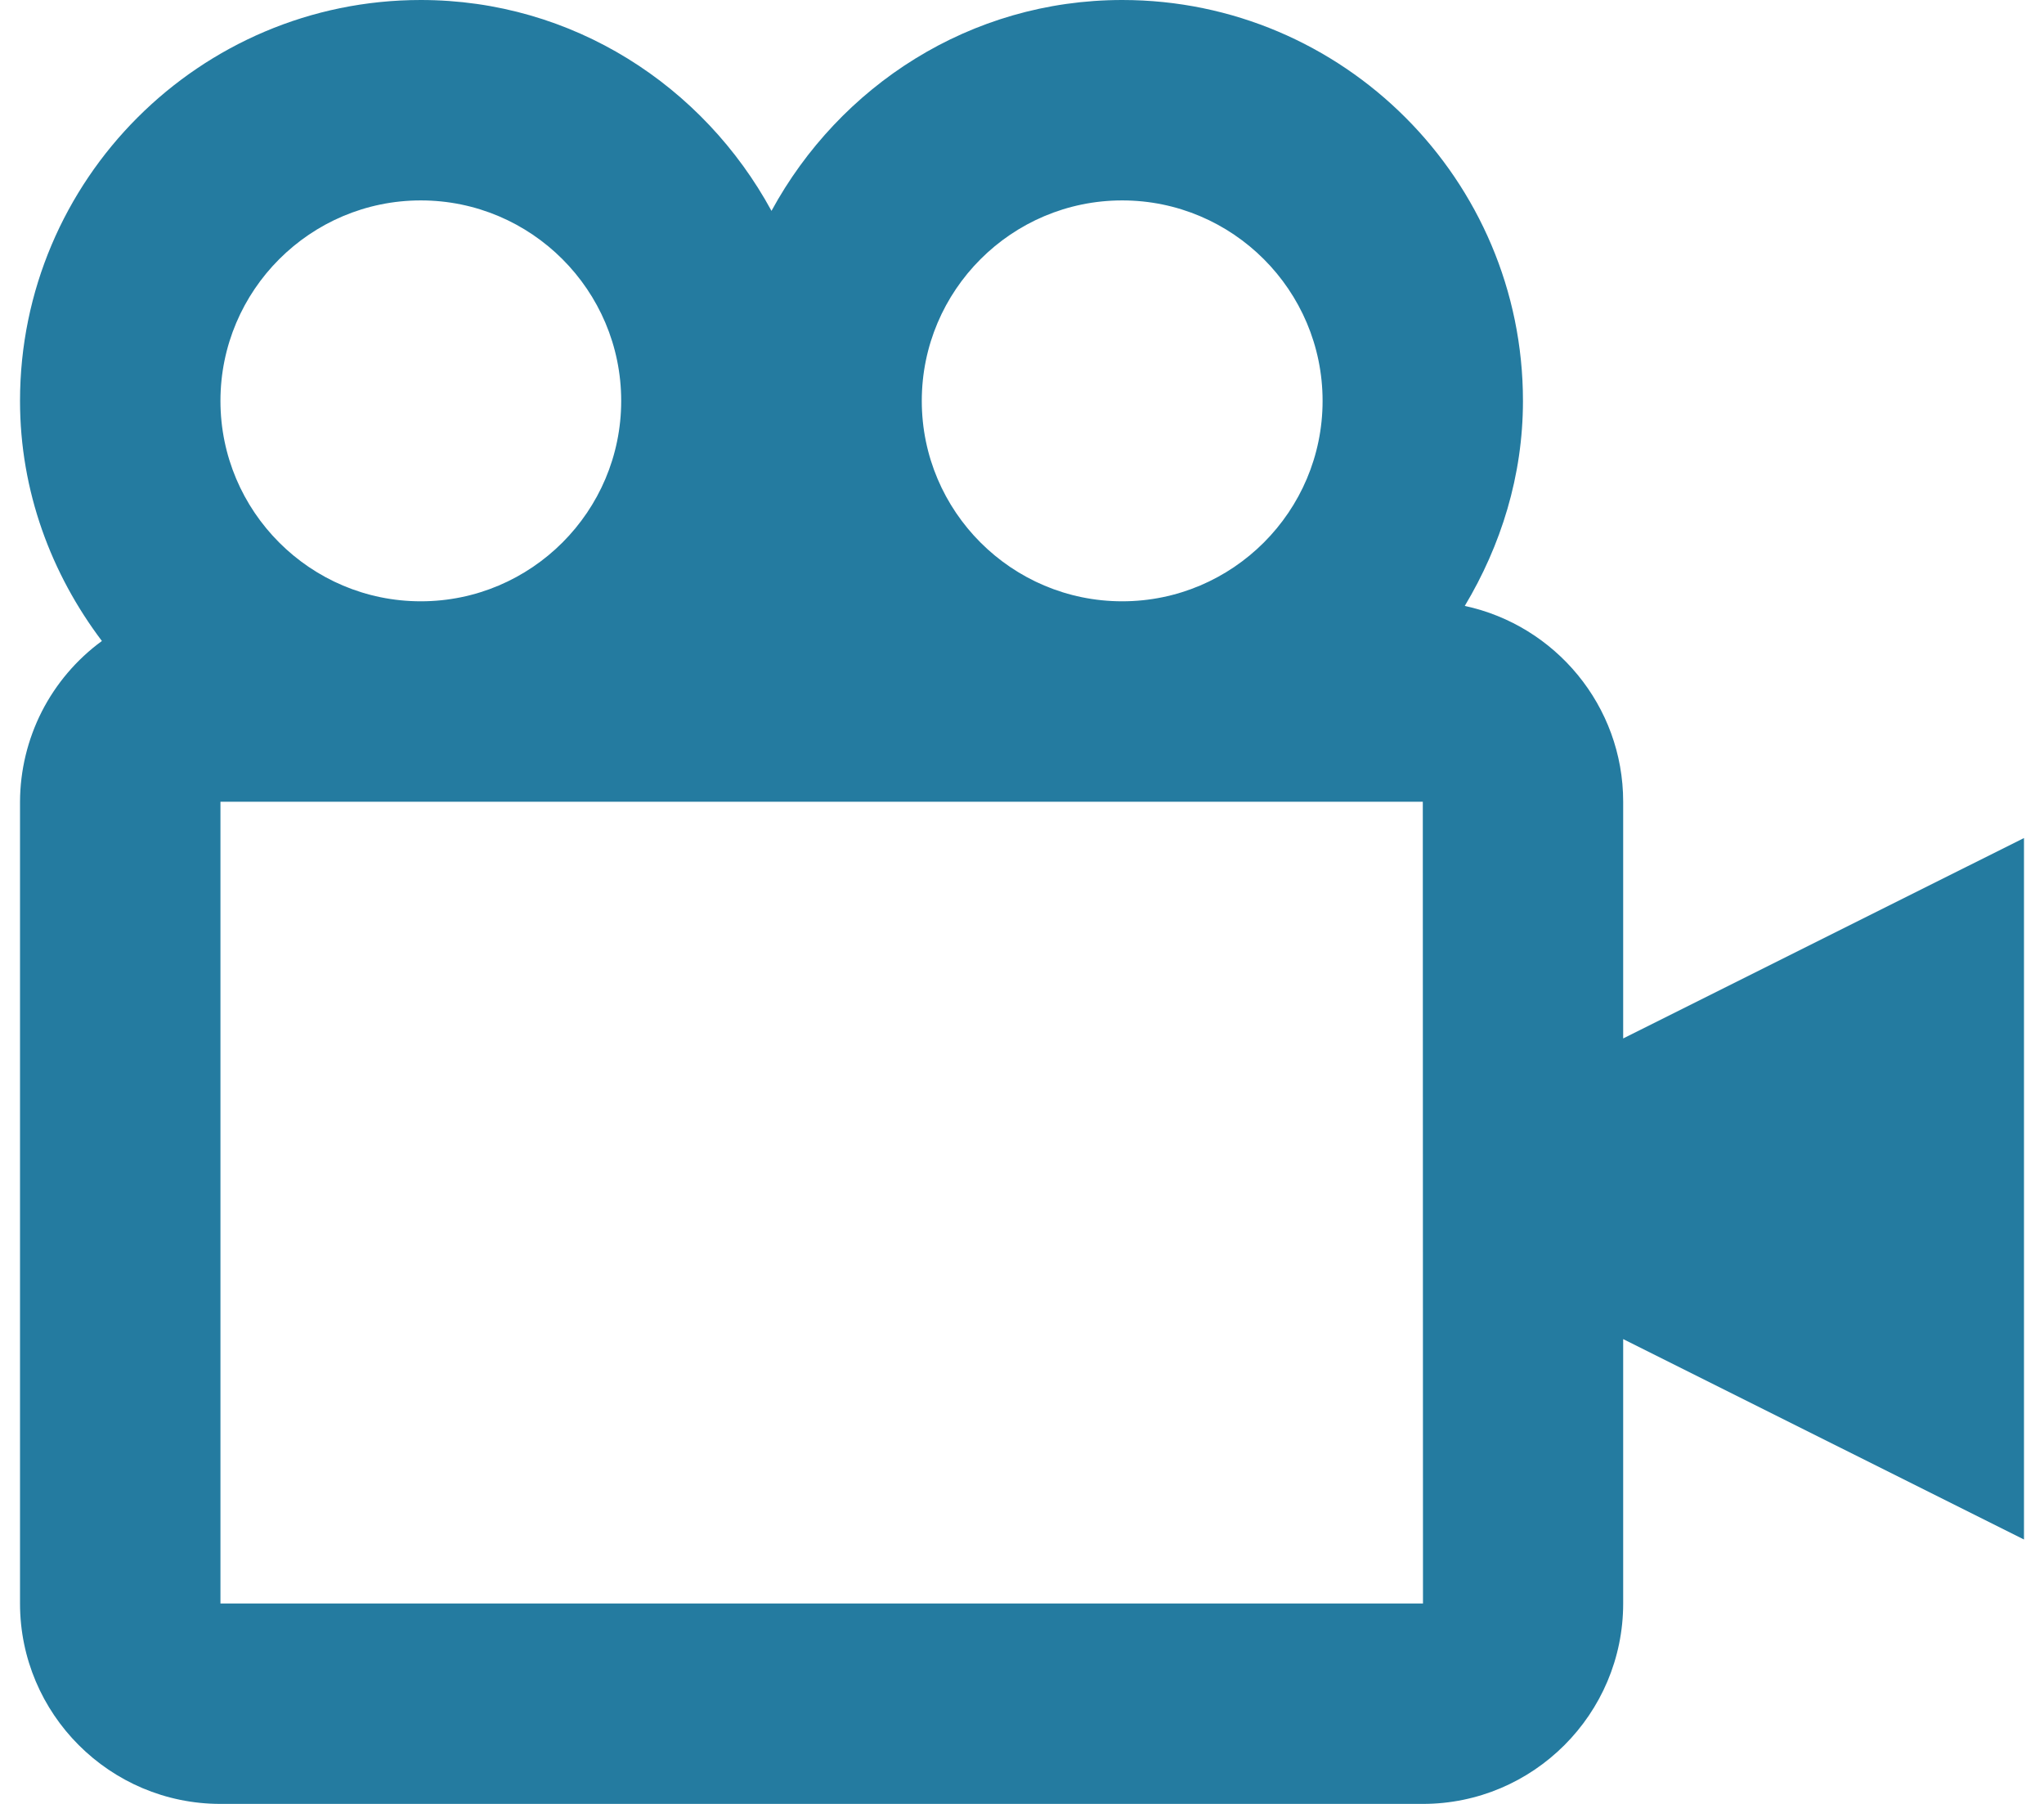
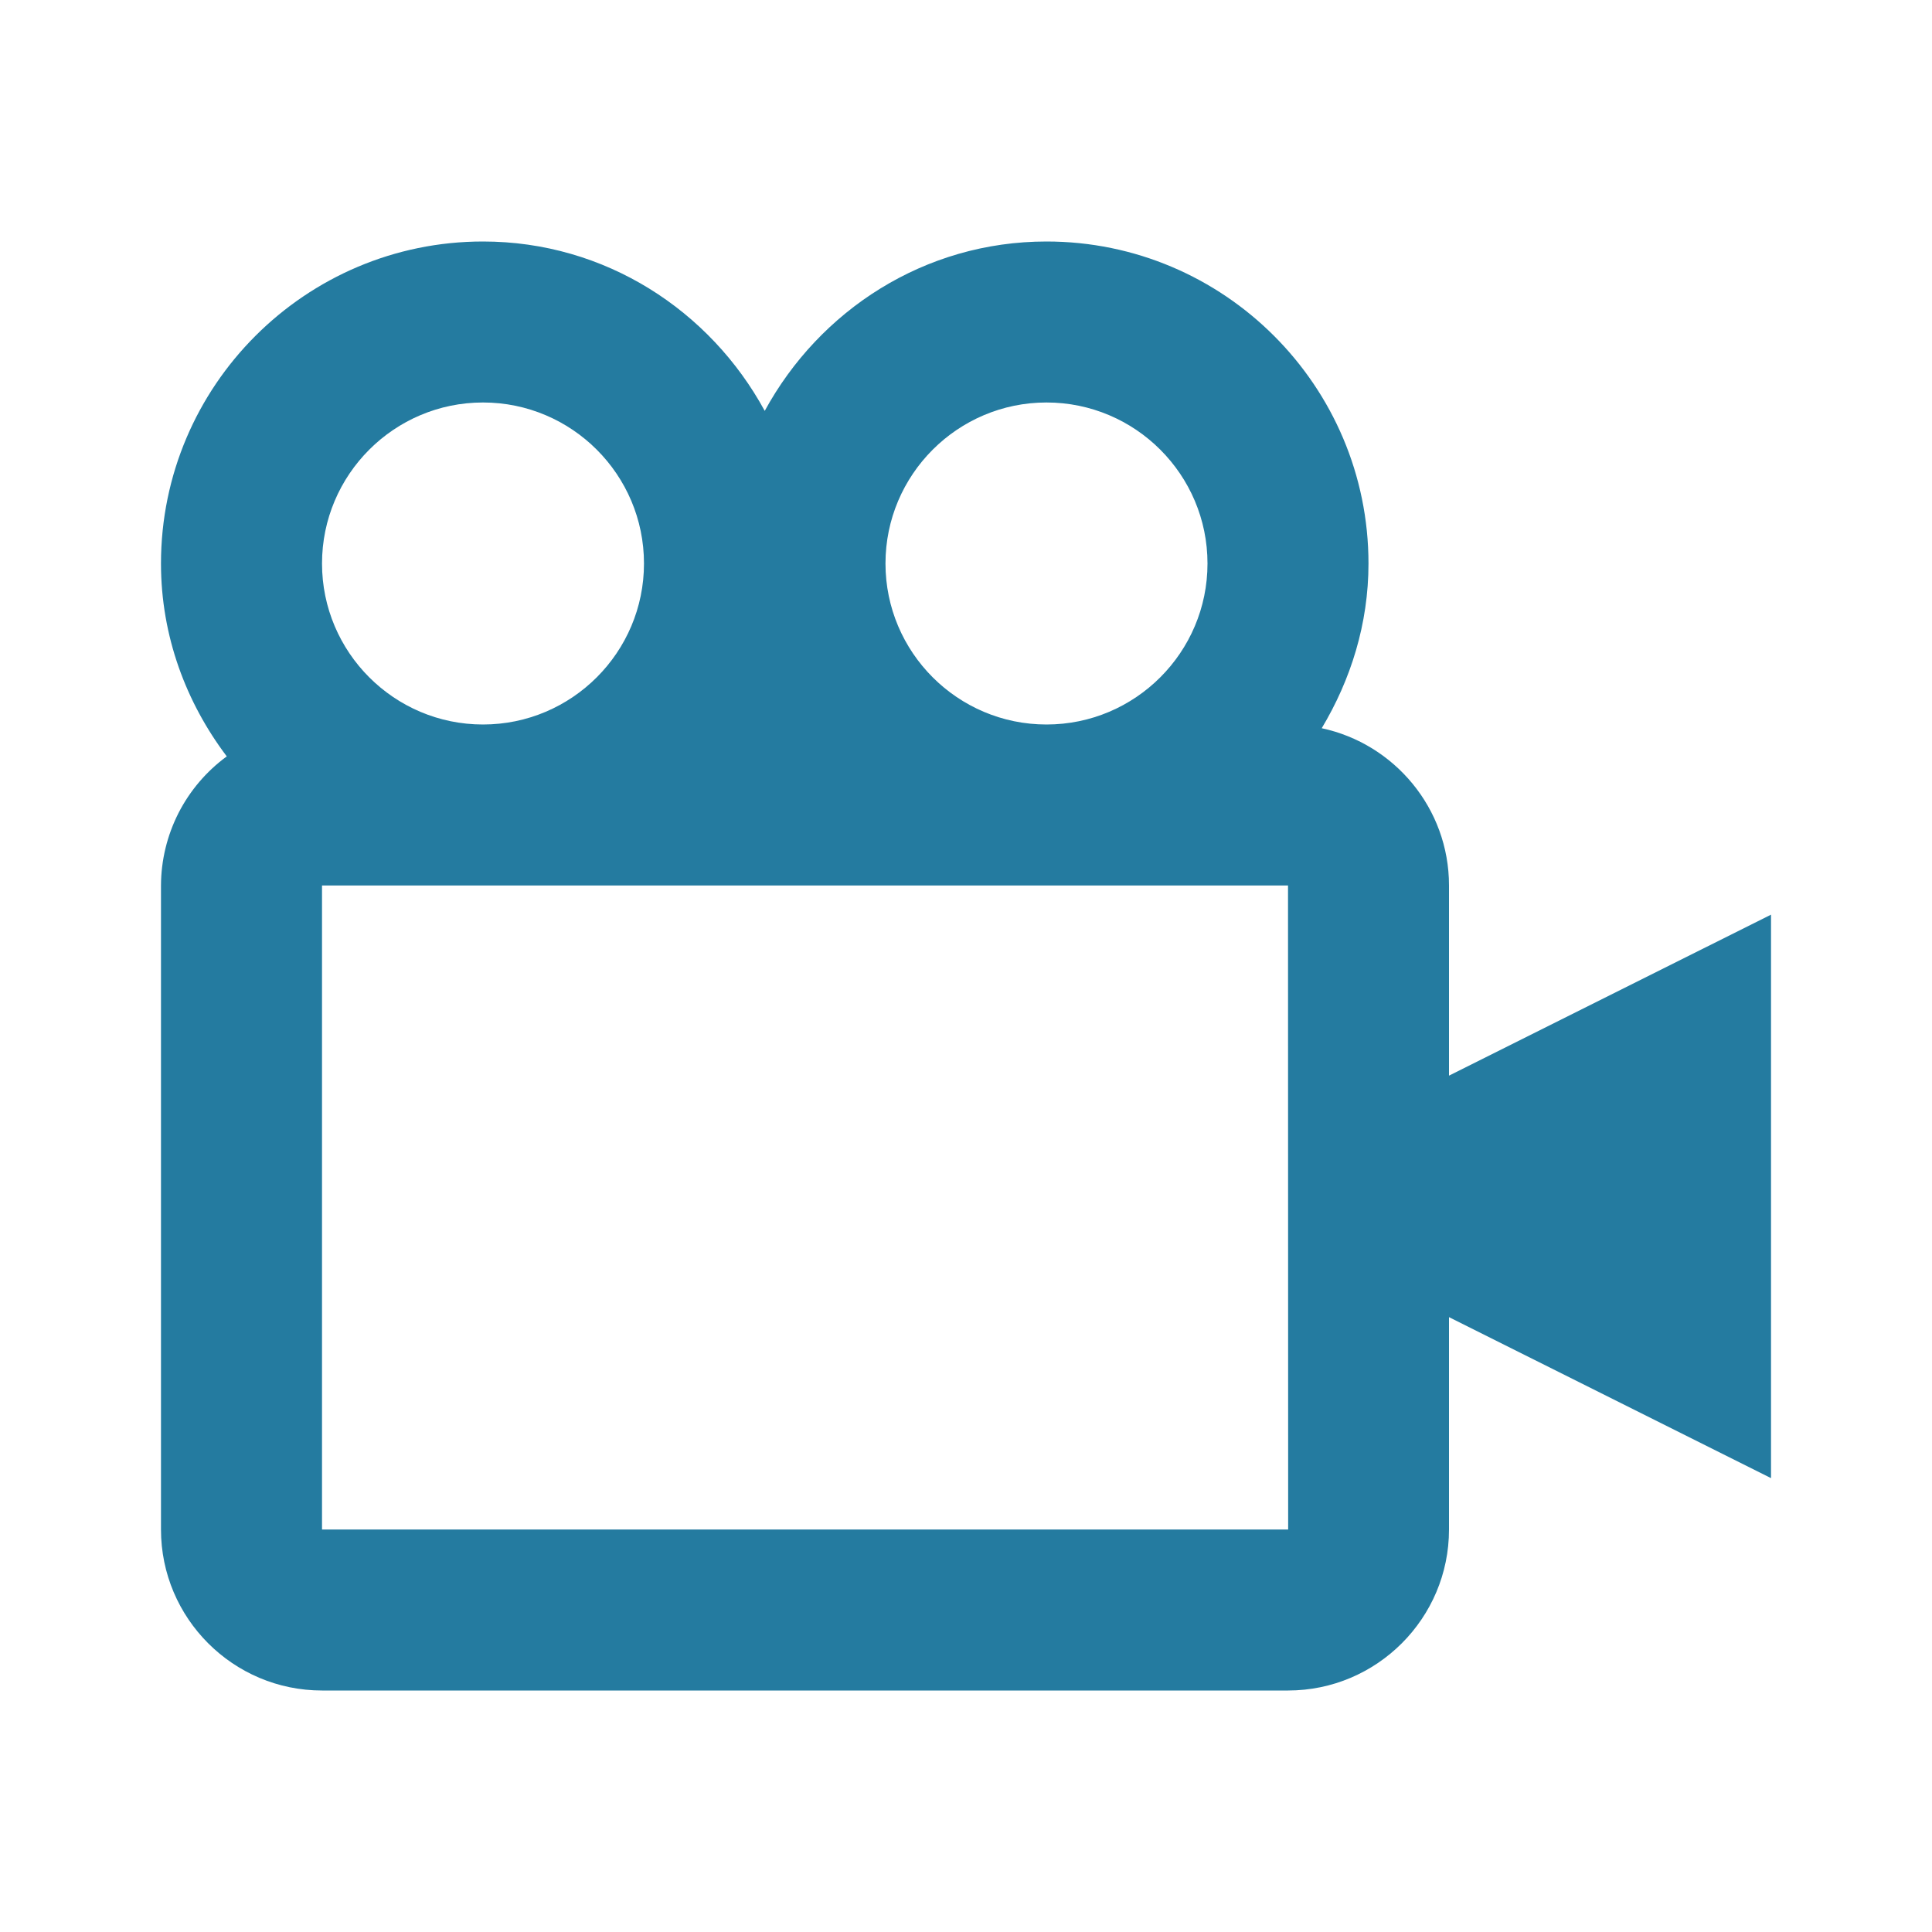
- <svg xmlns="http://www.w3.org/2000/svg" width="34" height="30" viewBox="0 0 34 30" fill="none">
-   <path d="M27 13.333C27 11.735 25.867 10.398 24.365 10.077C24.965 9.075 25.333 7.917 25.333 6.667C25.333 2.99 22.343 0 18.667 0C16.138 0 13.965 1.428 12.833 3.507C11.702 1.428 9.528 0 7 0C3.323 0 0.333 2.99 0.333 6.667C0.333 8.17 0.853 9.545 1.695 10.66C1.274 10.968 0.932 11.37 0.695 11.834C0.459 12.299 0.335 12.812 0.333 13.333V26.667C0.333 28.505 1.828 30 3.667 30H23.667C25.505 30 27 28.505 27 26.667V22.27L33.667 25.603V13.937L27 17.27V13.333ZM18.667 3.333C20.505 3.333 22 4.828 22 6.667C22 8.505 20.505 10 18.667 10C16.828 10 15.333 8.505 15.333 6.667C15.333 4.828 16.828 3.333 18.667 3.333ZM7 3.333C8.838 3.333 10.333 4.828 10.333 6.667C10.333 8.505 8.838 10 7 10C5.162 10 3.667 8.505 3.667 6.667C3.667 4.828 5.162 3.333 7 3.333ZM3.667 26.667V13.333H23.667L23.67 26.667H3.667Z" fill="#247BA0" />
+ <svg xmlns="http://www.w3.org/2000/svg" width="40" height="40" viewBox="0 0 40 40" fill="none">
+   <path d="M30 18.333C30 16.735 28.867 15.398 27.365 15.077C27.965 14.075 28.333 12.917 28.333 11.667C28.333 7.99 25.343 5 21.667 5C19.138 5 16.965 6.428 15.833 8.507C14.702 6.428 12.528 5 10 5C6.323 5 3.333 7.99 3.333 11.667C3.333 13.17 3.853 14.545 4.695 15.66C4.274 15.968 3.932 16.37 3.695 16.834C3.459 17.299 3.335 17.812 3.333 18.333V31.667C3.333 33.505 4.828 35 6.667 35H26.667C28.505 35 30 33.505 30 31.667V27.27L36.667 30.603V18.937L30 22.27V18.333ZM21.667 8.333C23.505 8.333 25 9.828 25 11.667C25 13.505 23.505 15 21.667 15C19.828 15 18.333 13.505 18.333 11.667C18.333 9.828 19.828 8.333 21.667 8.333ZM10 8.333C11.838 8.333 13.333 9.828 13.333 11.667C13.333 13.505 11.838 15 10 15C8.162 15 6.667 13.505 6.667 11.667C6.667 9.828 8.162 8.333 10 8.333ZM6.667 31.667V18.333H26.667L26.67 31.667H6.667Z" fill="#247BA0" />
</svg>
